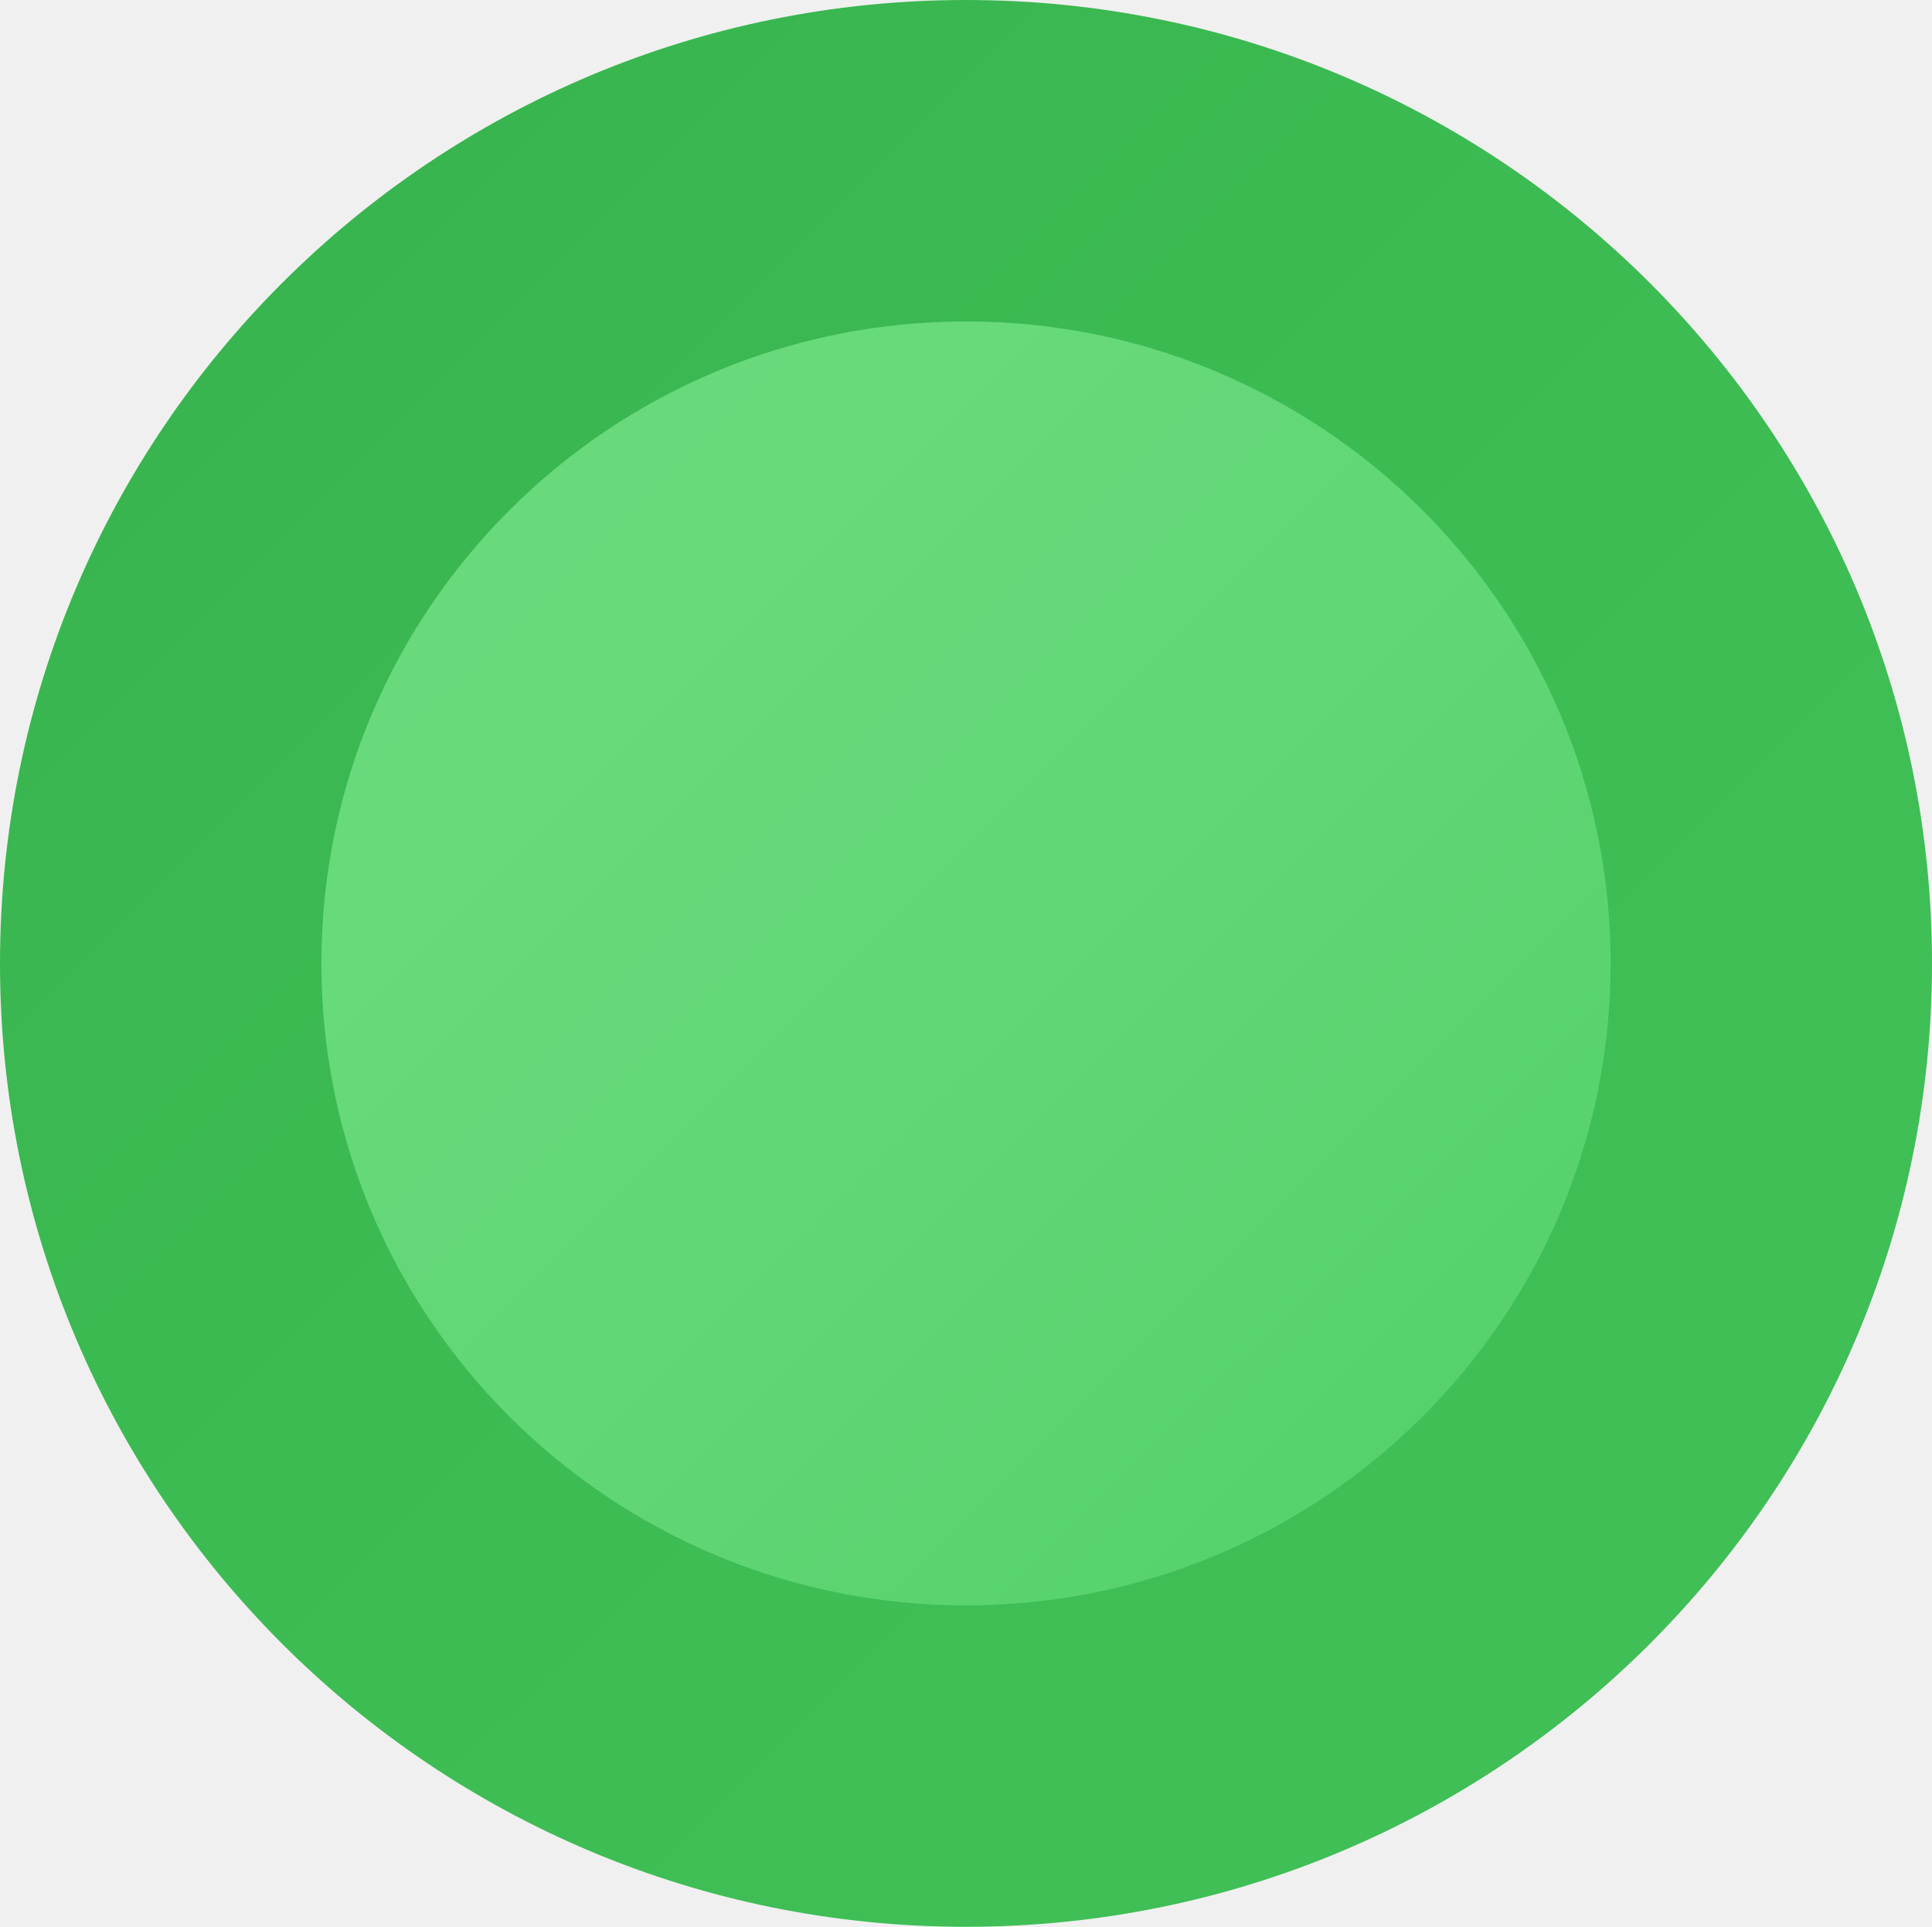
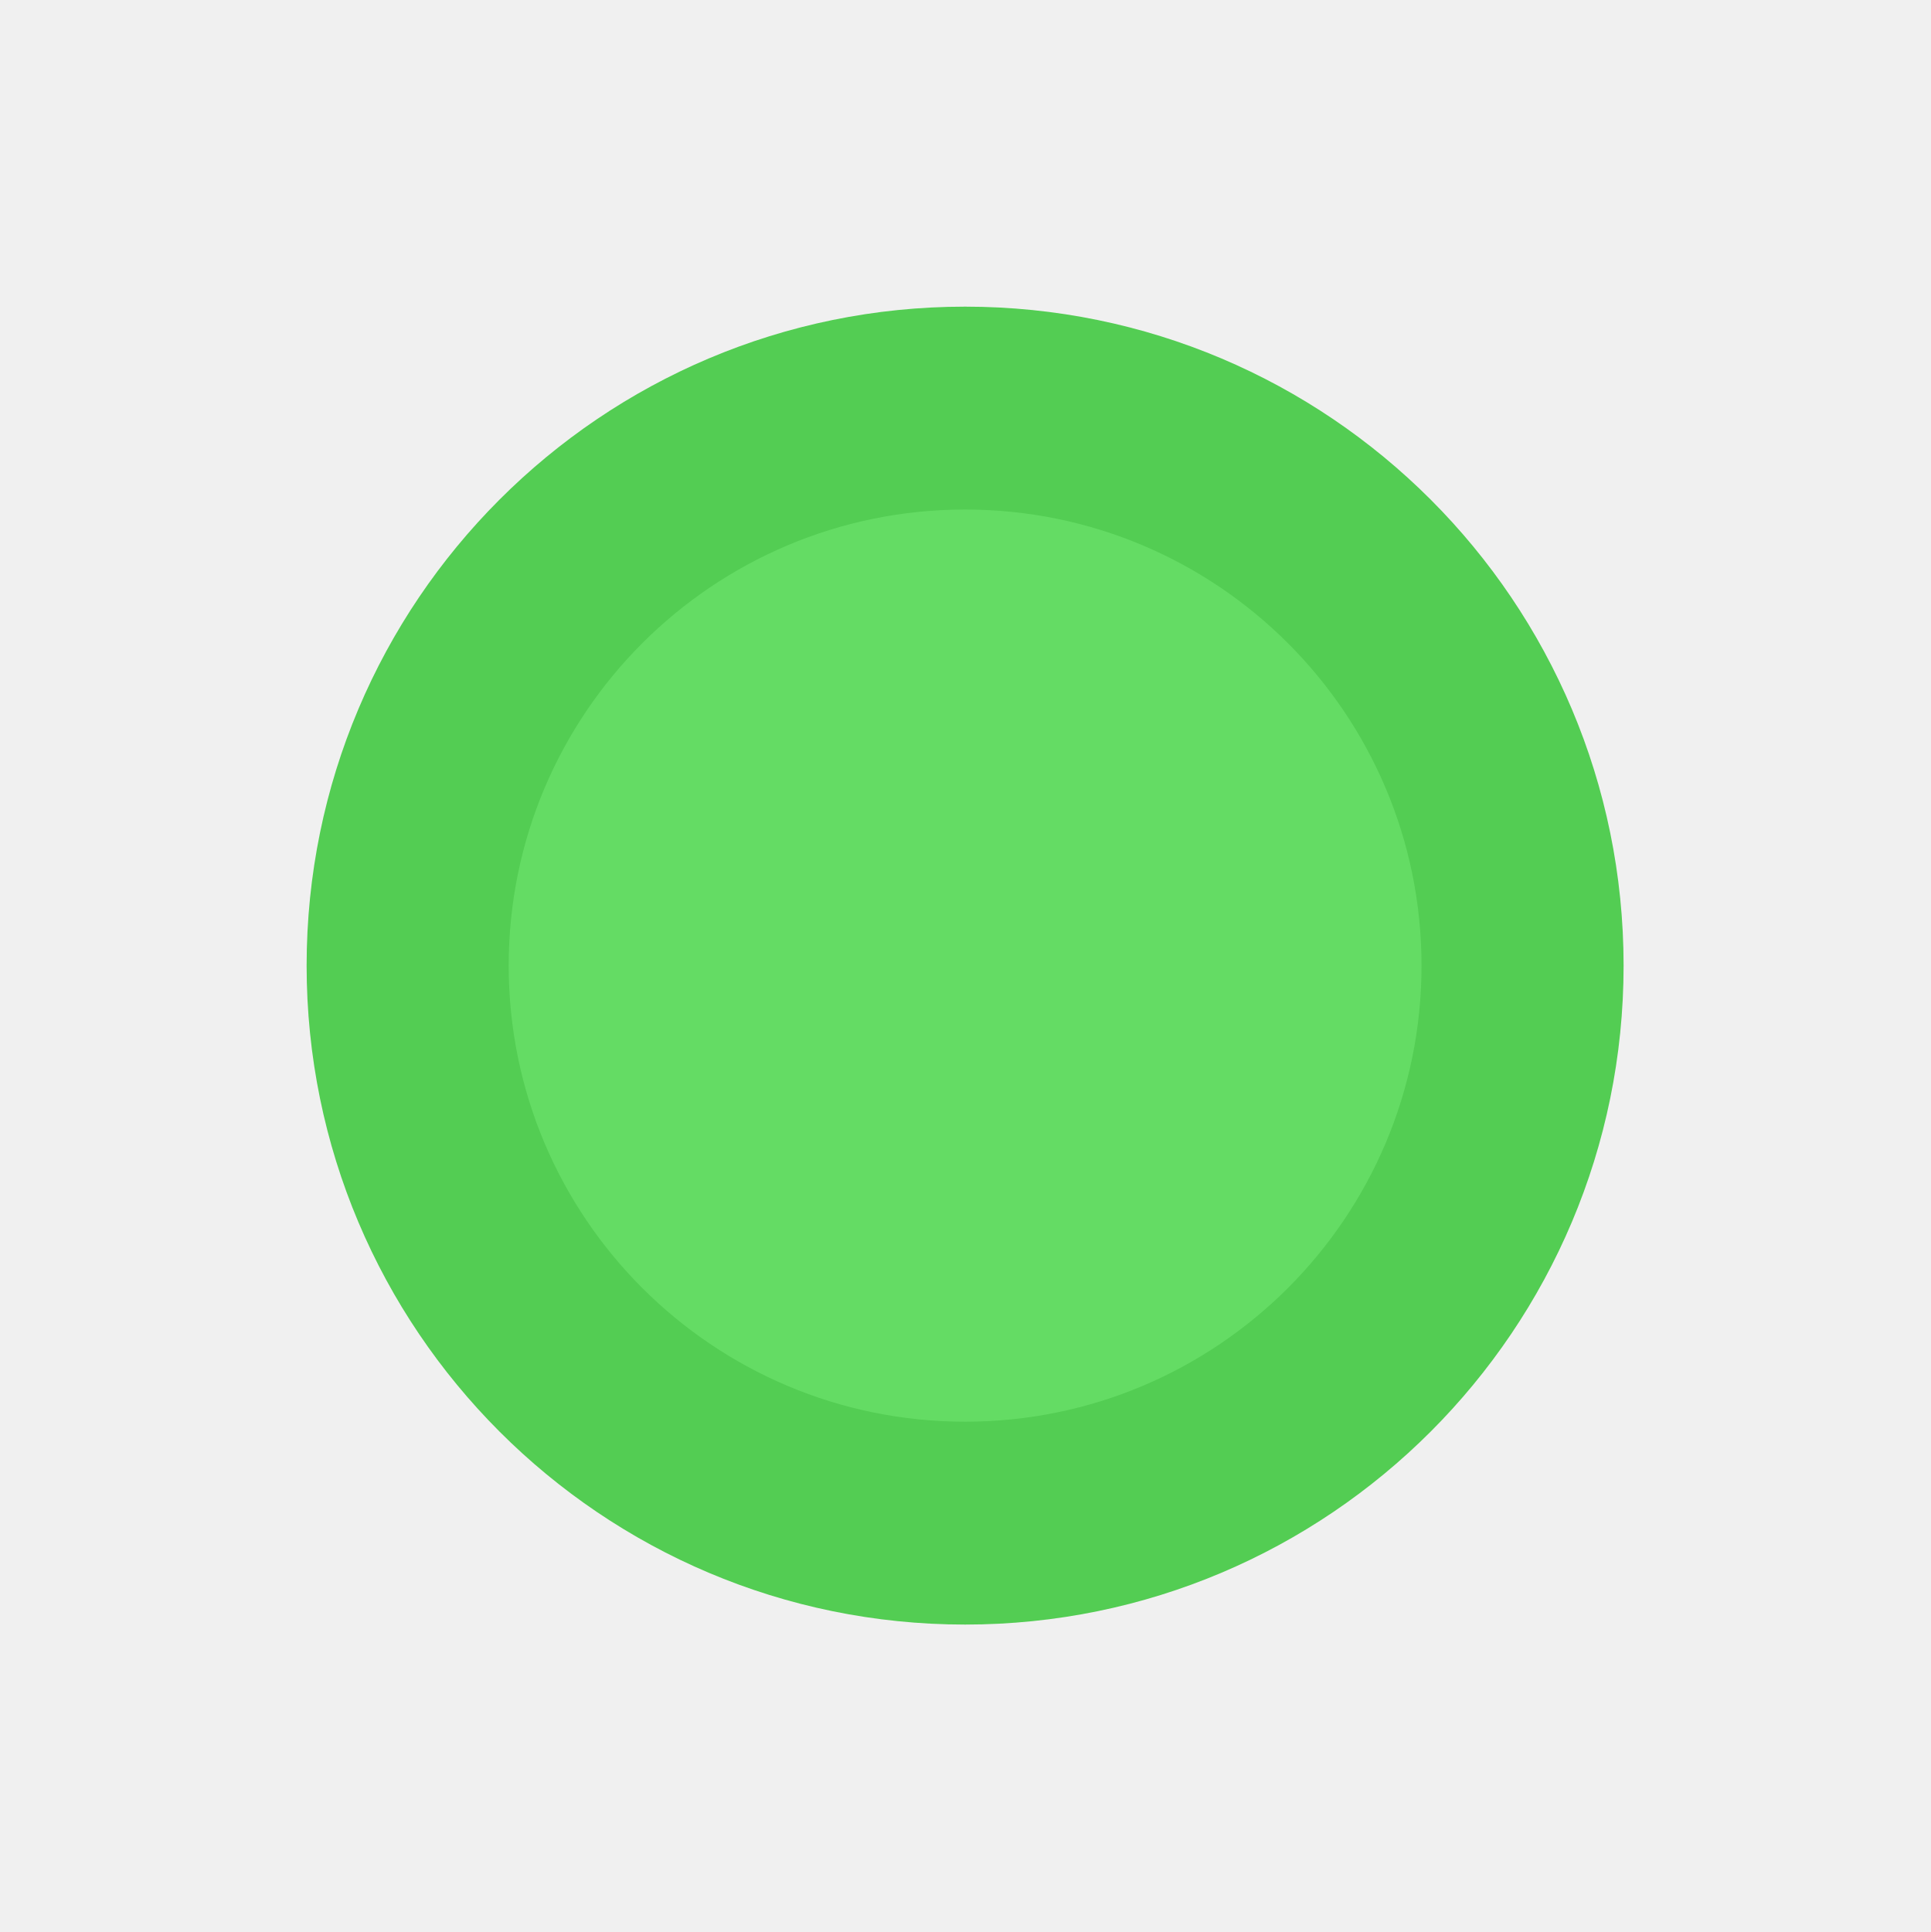
- <svg xmlns="http://www.w3.org/2000/svg" width="1034" height="1031" xml:space="preserve" overflow="hidden">
+ <svg xmlns="http://www.w3.org/2000/svg" width="2475" height="2476" xml:space="preserve" overflow="hidden">
  <defs>
    <clipPath id="clip0">
-       <rect x="1683" y="722" width="1034" height="1031" />
+       <rect x="963" y="0" width="2475" height="2476" />
    </clipPath>
-     <linearGradient x1="2715.5" y1="1754.5" x2="1684.5" y2="720.502" gradientUnits="userSpaceOnUse" spreadMethod="reflect" id="fill1">
-       <stop offset="0" stop-color="#40C057" />
-       <stop offset="0.077" stop-color="#3FBF56" />
-       <stop offset="0.154" stop-color="#3FBF56" />
-       <stop offset="0.231" stop-color="#3FBF56" />
-       <stop offset="0.308" stop-color="#3FBE55" />
-       <stop offset="0.385" stop-color="#3EBD55" />
-       <stop offset="0.462" stop-color="#3DBC54" />
-       <stop offset="0.538" stop-color="#3DBB53" />
-       <stop offset="0.615" stop-color="#3CBA52" />
-       <stop offset="0.692" stop-color="#3BB851" />
-       <stop offset="0.769" stop-color="#3AB750" />
-       <stop offset="0.846" stop-color="#39B54F" />
-       <stop offset="0.923" stop-color="#38B34E" />
-       <stop offset="1" stop-color="#37B24D" />
-     </linearGradient>
-     <linearGradient x1="1856.5" y1="892.503" x2="2543.5" y2="1582.5" gradientUnits="userSpaceOnUse" spreadMethod="reflect" id="fill2">
-       <stop offset="0" stop-color="#69DB7C" />
-       <stop offset="0.043" stop-color="#68DA7B" />
-       <stop offset="0.087" stop-color="#68DA7B" />
-       <stop offset="0.13" stop-color="#68DA7B" />
-       <stop offset="0.174" stop-color="#68DA7B" />
-       <stop offset="0.217" stop-color="#67DA7A" />
-       <stop offset="0.261" stop-color="#67DA7A" />
-       <stop offset="0.304" stop-color="#66D979" />
-       <stop offset="0.348" stop-color="#65D978" />
-       <stop offset="0.391" stop-color="#64D878" />
-       <stop offset="0.435" stop-color="#63D877" />
-       <stop offset="0.478" stop-color="#62D776" />
-       <stop offset="0.522" stop-color="#61D775" />
-       <stop offset="0.565" stop-color="#60D674" />
-       <stop offset="0.609" stop-color="#5FD673" />
-       <stop offset="0.652" stop-color="#5ED572" />
-       <stop offset="0.696" stop-color="#5CD470" />
-       <stop offset="0.739" stop-color="#5BD46F" />
-       <stop offset="0.783" stop-color="#59D36E" />
-       <stop offset="0.826" stop-color="#58D26C" />
-       <stop offset="0.87" stop-color="#56D16B" />
-       <stop offset="0.913" stop-color="#54D069" />
-       <stop offset="0.957" stop-color="#52CF67" />
-       <stop offset="1" stop-color="#51CF66" />
-     </linearGradient>
  </defs>
-   <g clip-path="url(#clip0)" transform="translate(-1683 -722)">
-     <path d="M1683 1237.5C1683 952.797 1914.47 722 2200 722 2485.53 722 2717 952.797 2717 1237.5 2717 1522.2 2485.53 1753 2200 1753 1914.47 1753 1683 1522.2 1683 1237.5Z" fill="url(#fill1)" fill-rule="evenodd" />
-     <path d="M1855 1237.5C1855 1047.79 2009.46 894 2200 894 2390.54 894 2545 1047.79 2545 1237.5 2545 1427.21 2390.54 1581 2200 1581 2009.46 1581 1855 1427.21 1855 1237.5Z" fill="url(#fill2)" fill-rule="evenodd" />
+   <g clip-path="url(#clip0)" transform="translate(-963 0)">
+     <rect x="963" y="0" width="2475" height="2476" fill="#FFFFFF" fill-opacity="0" />
+     <path d="M1356 1237.5C1356 771.095 1733.87 393 2200 393 2666.13 393 3044 771.095 3044 1237.5 3044 1703.9 2666.13 2082 2200 2082 1733.87 2082 1356 1703.9 1356 1237.5Z" fill="#2CC42C" fill-rule="evenodd" fill-opacity="0.8" />
+     <path d="M1615 1237.5C1615 914.69 1876.91 653 2200 653 2523.09 653 2785 914.69 2785 1237.5 2785 1560.31 2523.09 1822 2200 1822 1876.91 1822 1615 1560.31 1615 1237.5Z" fill="#64DC64" fill-rule="evenodd" />
  </g>
</svg>
